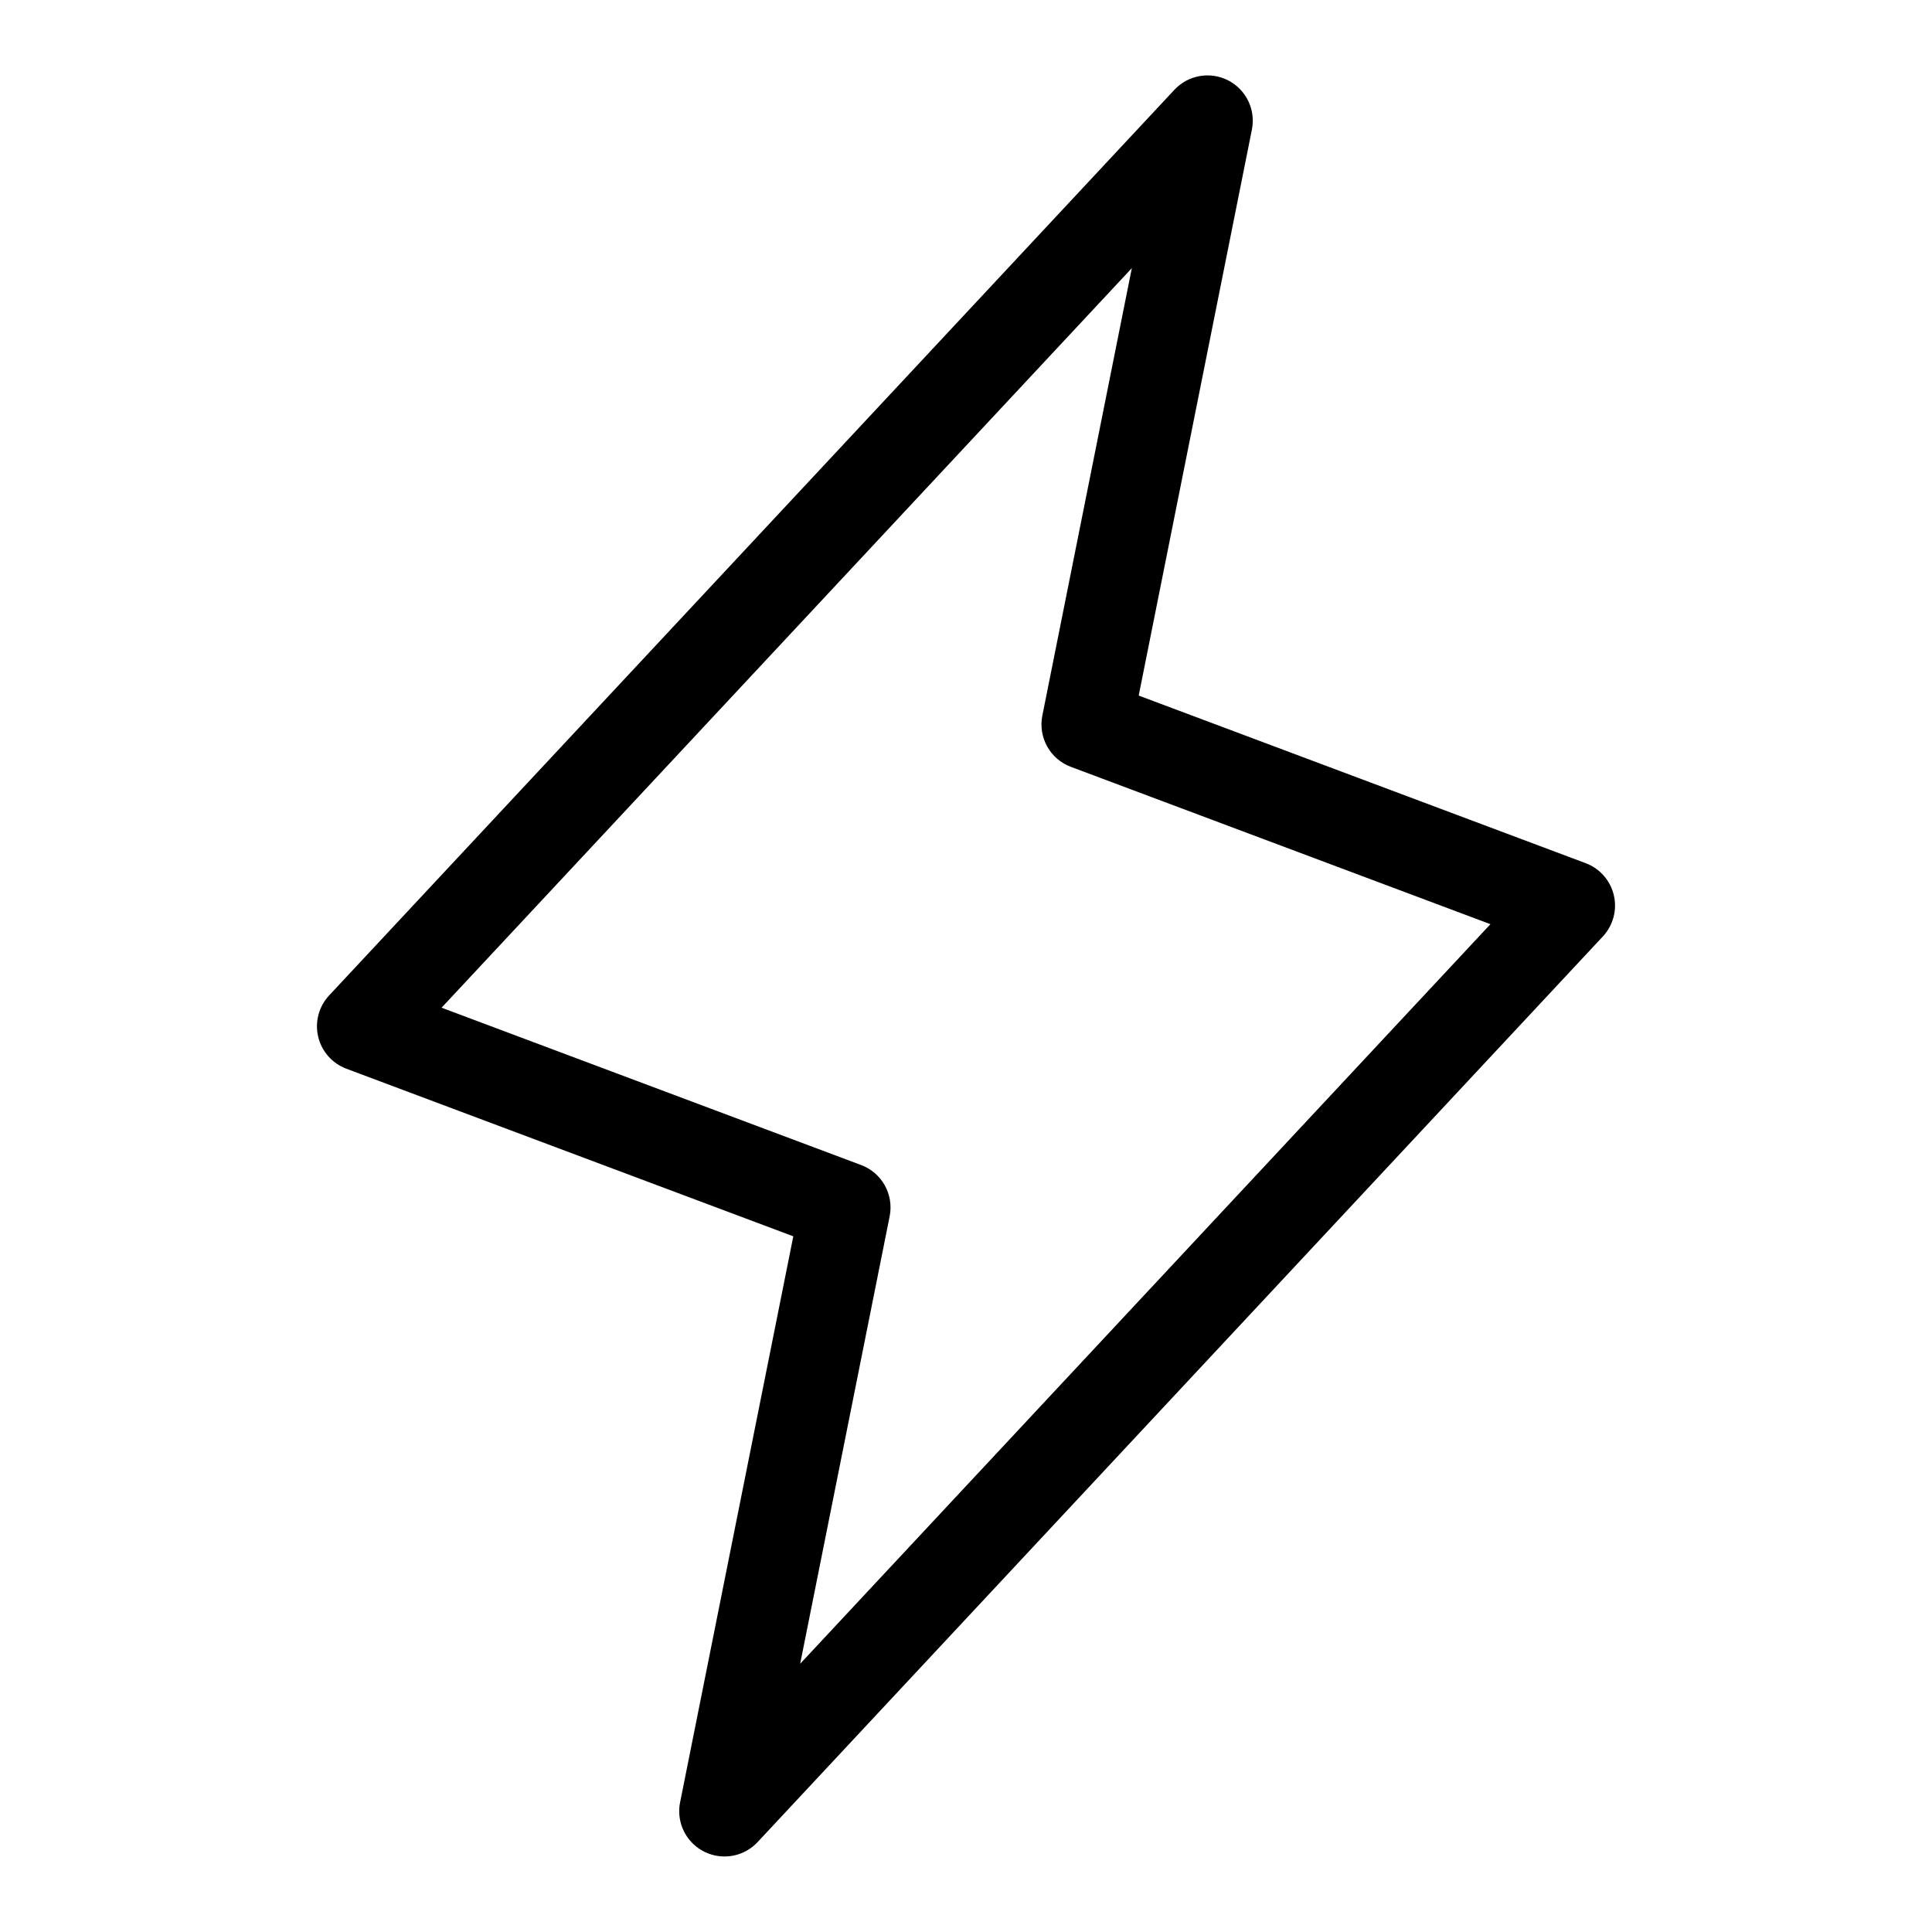
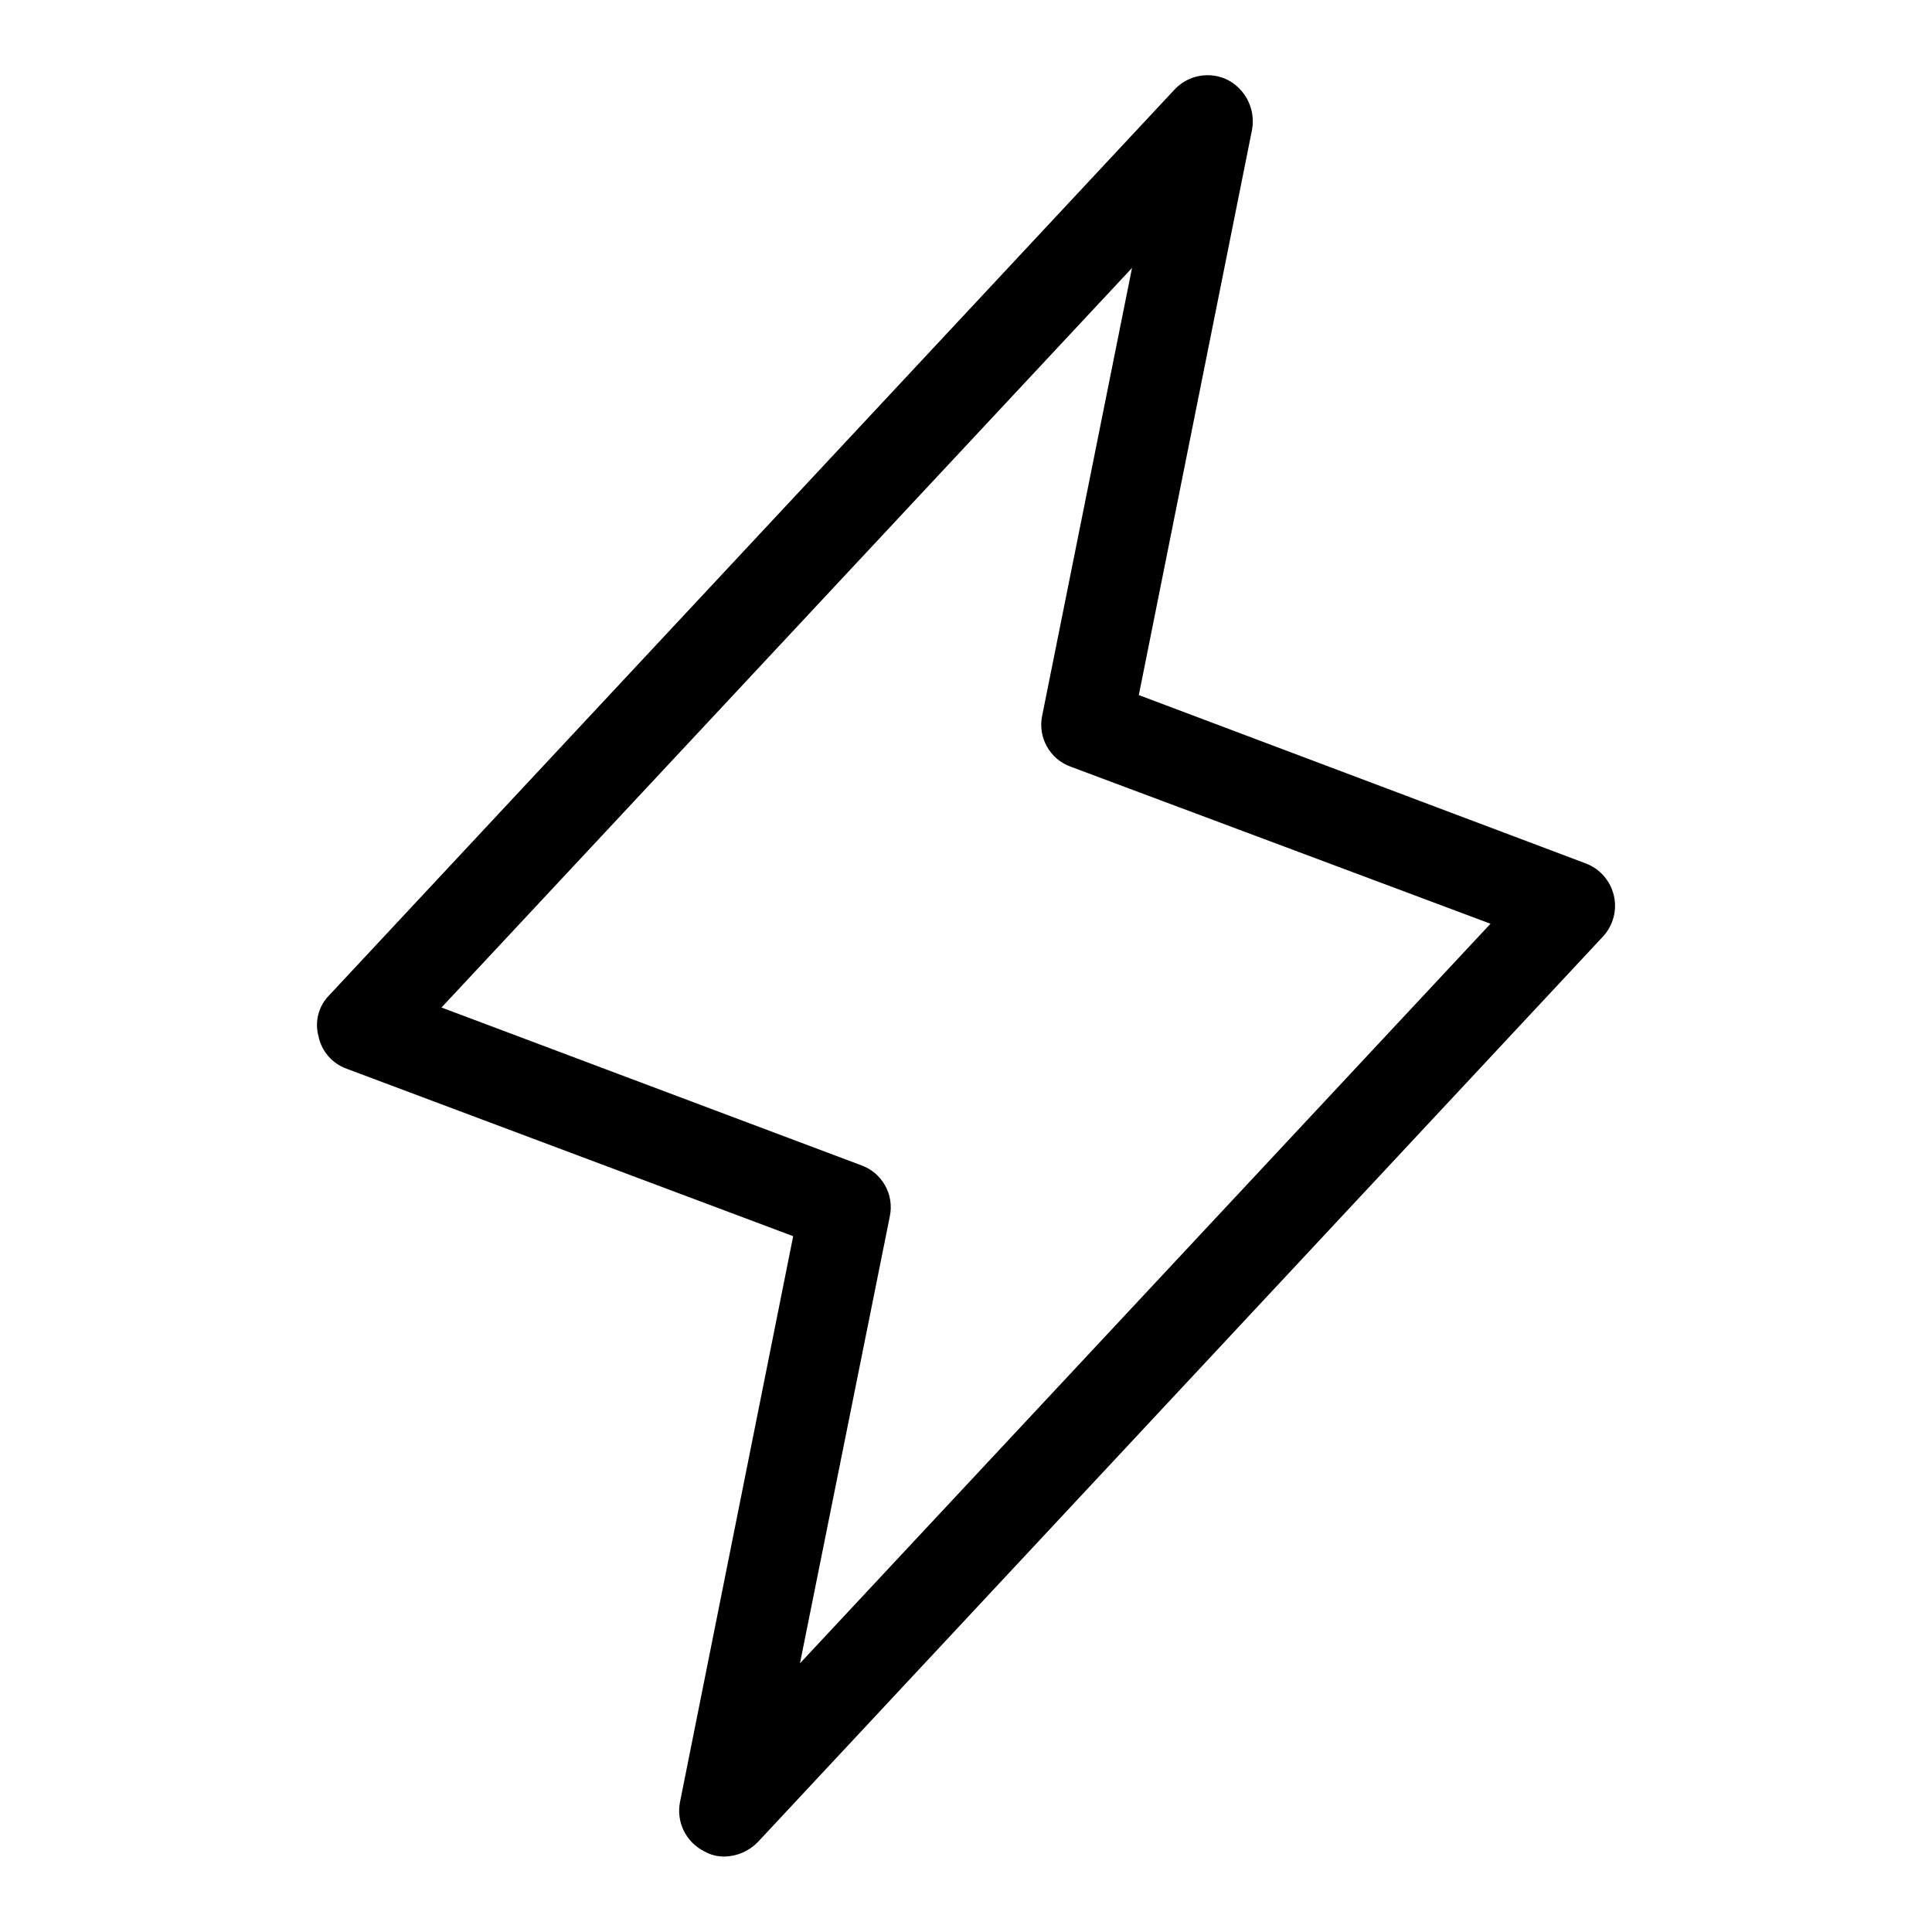
<svg xmlns="http://www.w3.org/2000/svg" viewbox="0 0 256 256" class="phosphor-svg" height="256px" width="256px" fill="currentColor" style="vertical-align:-0.25em;">
-   <path d="M95.998,245.992a6,6,0,0,1-5.881-7.177l14.999-74.997-59.223-22.209a6,6,0,0,1-2.279-9.712l112-120A6,6,0,0,1,165.883,17.169l-14.999,74.997L210.107,114.374a6,6,0,0,1,2.279,9.712l-112,120A5.996,5.996,0,0,1,95.998,245.992ZM58.51,133.525,114.107,154.374a6,6,0,0,1,3.776,6.795l-11.857,59.288L197.49,122.459l-55.597-20.849a6,6,0,0,1-3.776-6.795l11.857-59.288Z" />
+   <path d="M96,246a5.2,5.2,0,0,1-2.7-.7,6,6,0,0,1-3.2-6.5l15-75L45.9,141.6a5.8,5.8,0,0,1-3.7-4.3,5.6,5.6,0,0,1,1.4-5.4l112-120a6,6,0,0,1,7.1-1.3,6.2,6.2,0,0,1,3.2,6.6l-15,74.9,59.2,22.3a6,6,0,0,1,2.3,9.7l-112,120A6.3,6.3,0,0,1,96,246ZM58.5,133.5l55.6,20.9a5.9,5.9,0,0,1,3.8,6.8L106,220.4l91.5-98-55.6-20.8a5.9,5.9,0,0,1-3.8-6.8L150,35.5Z" />
</svg>
